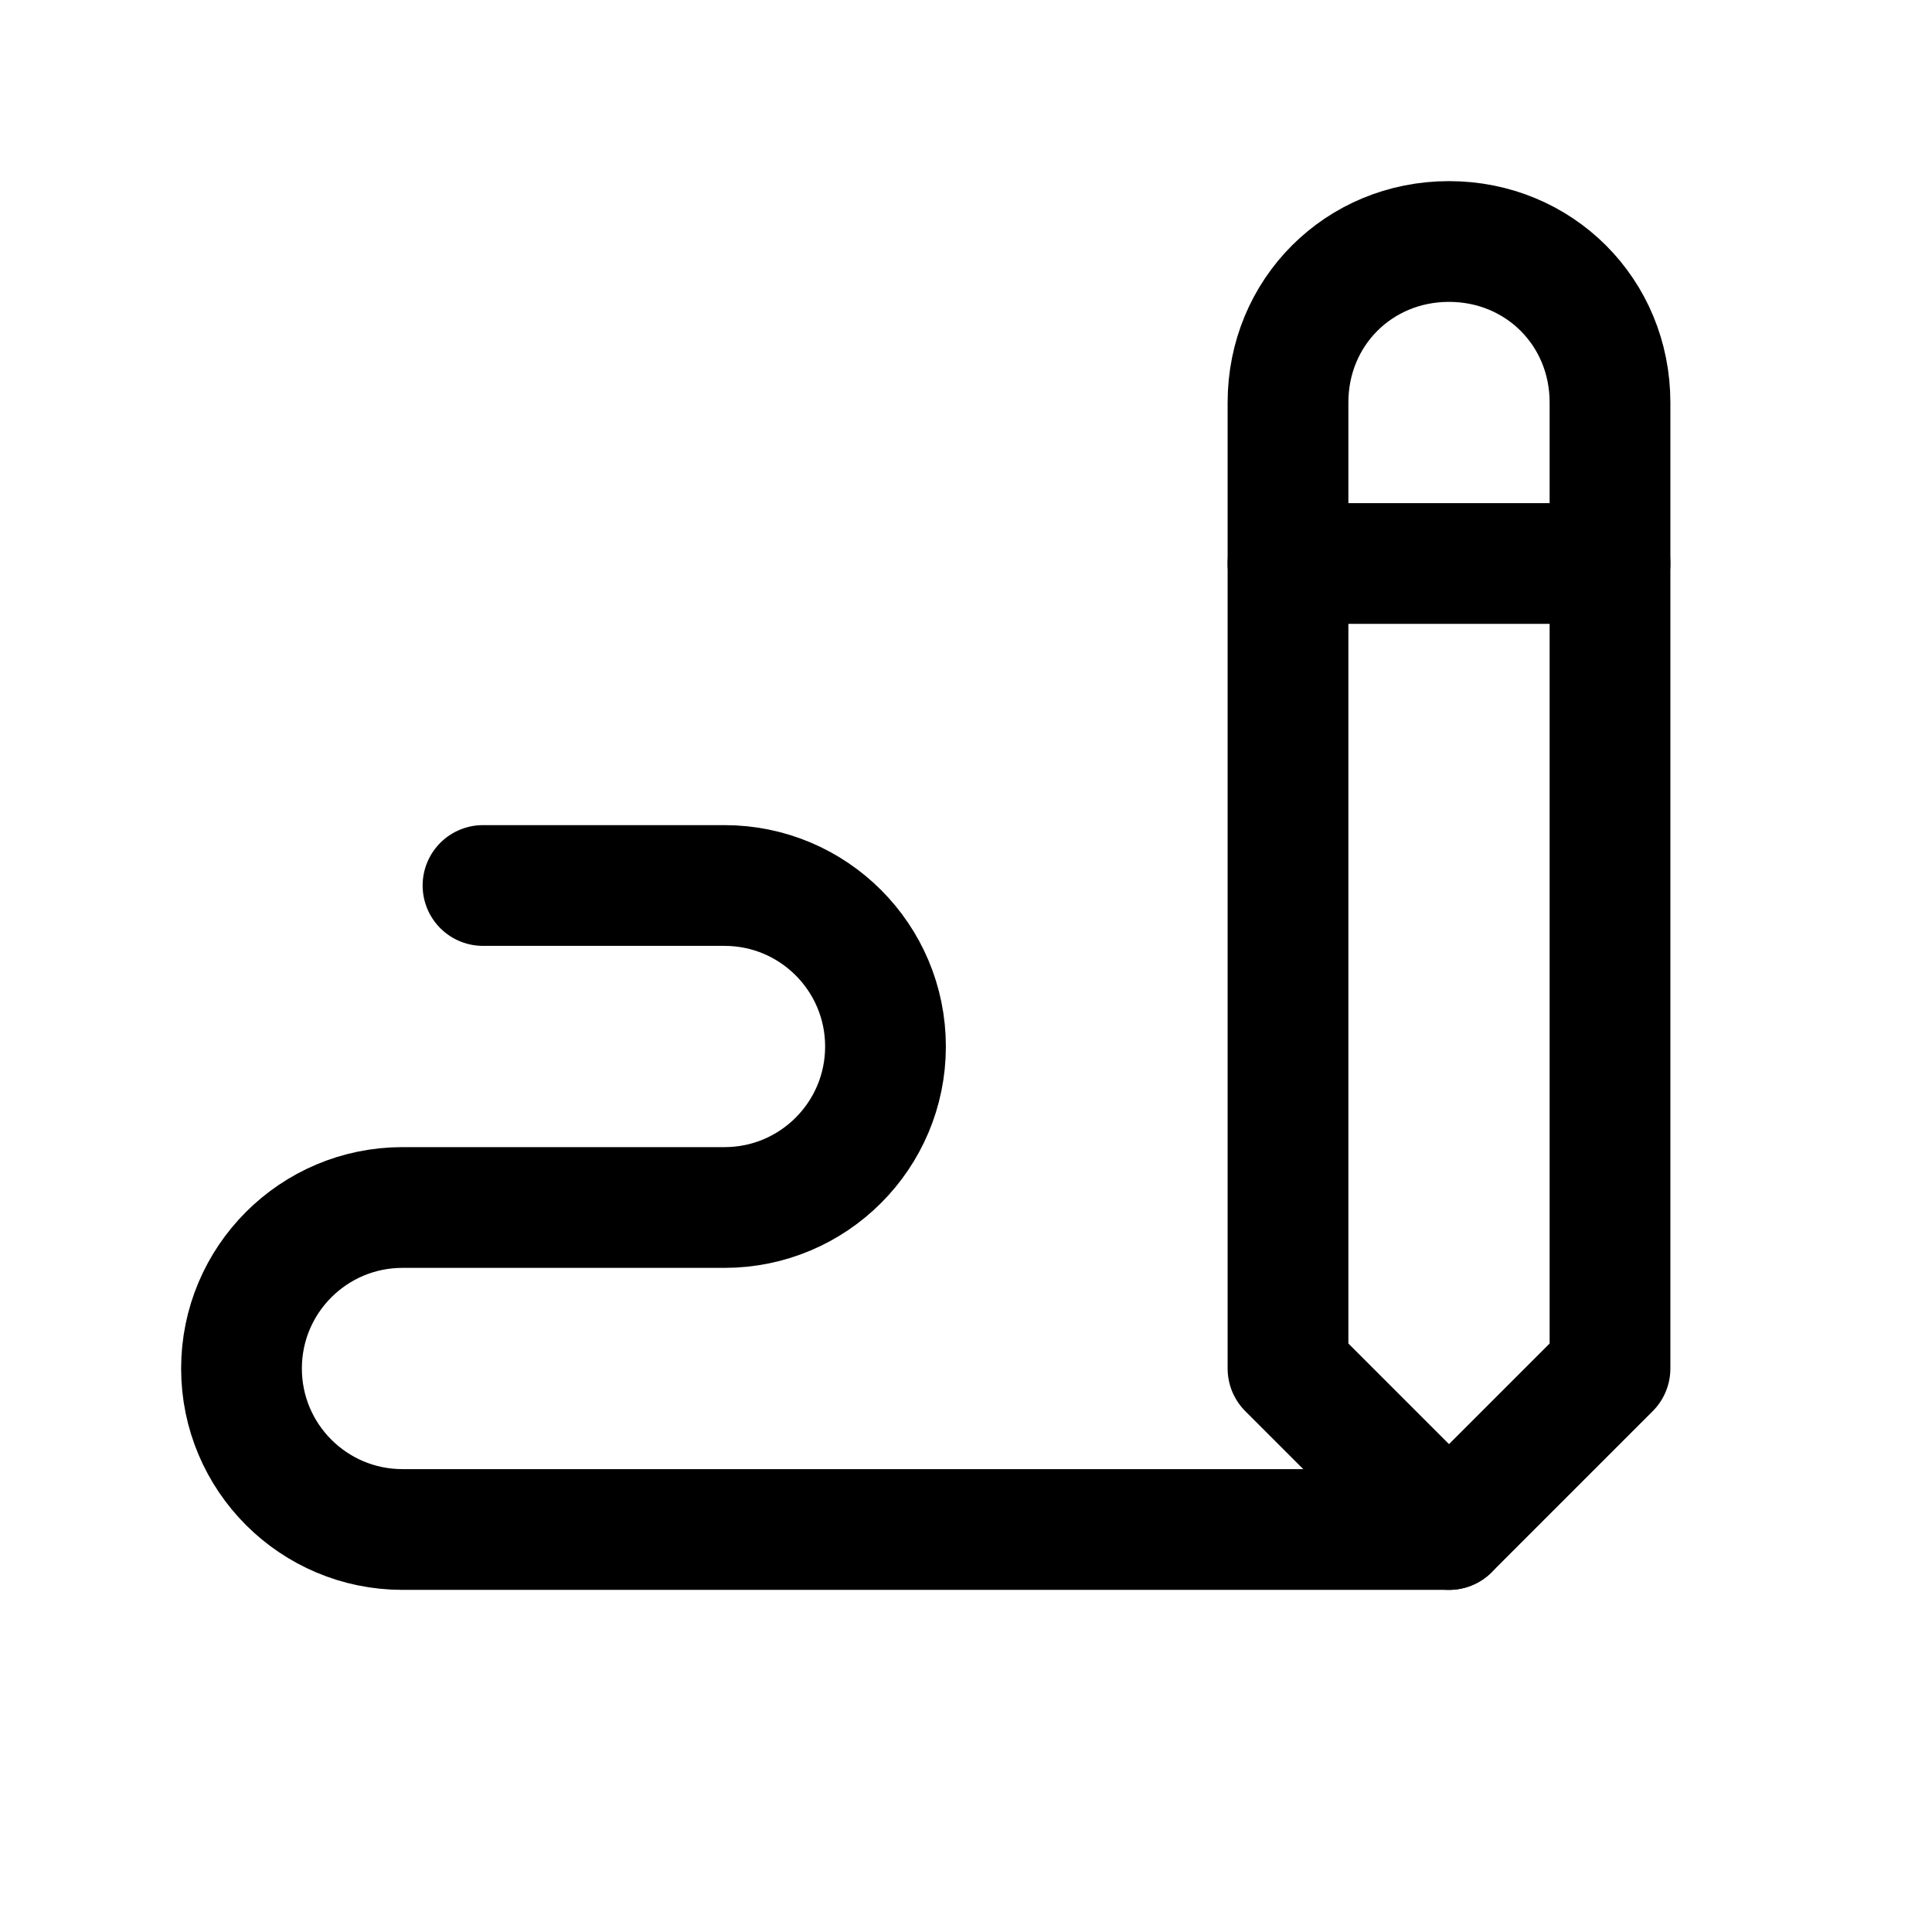
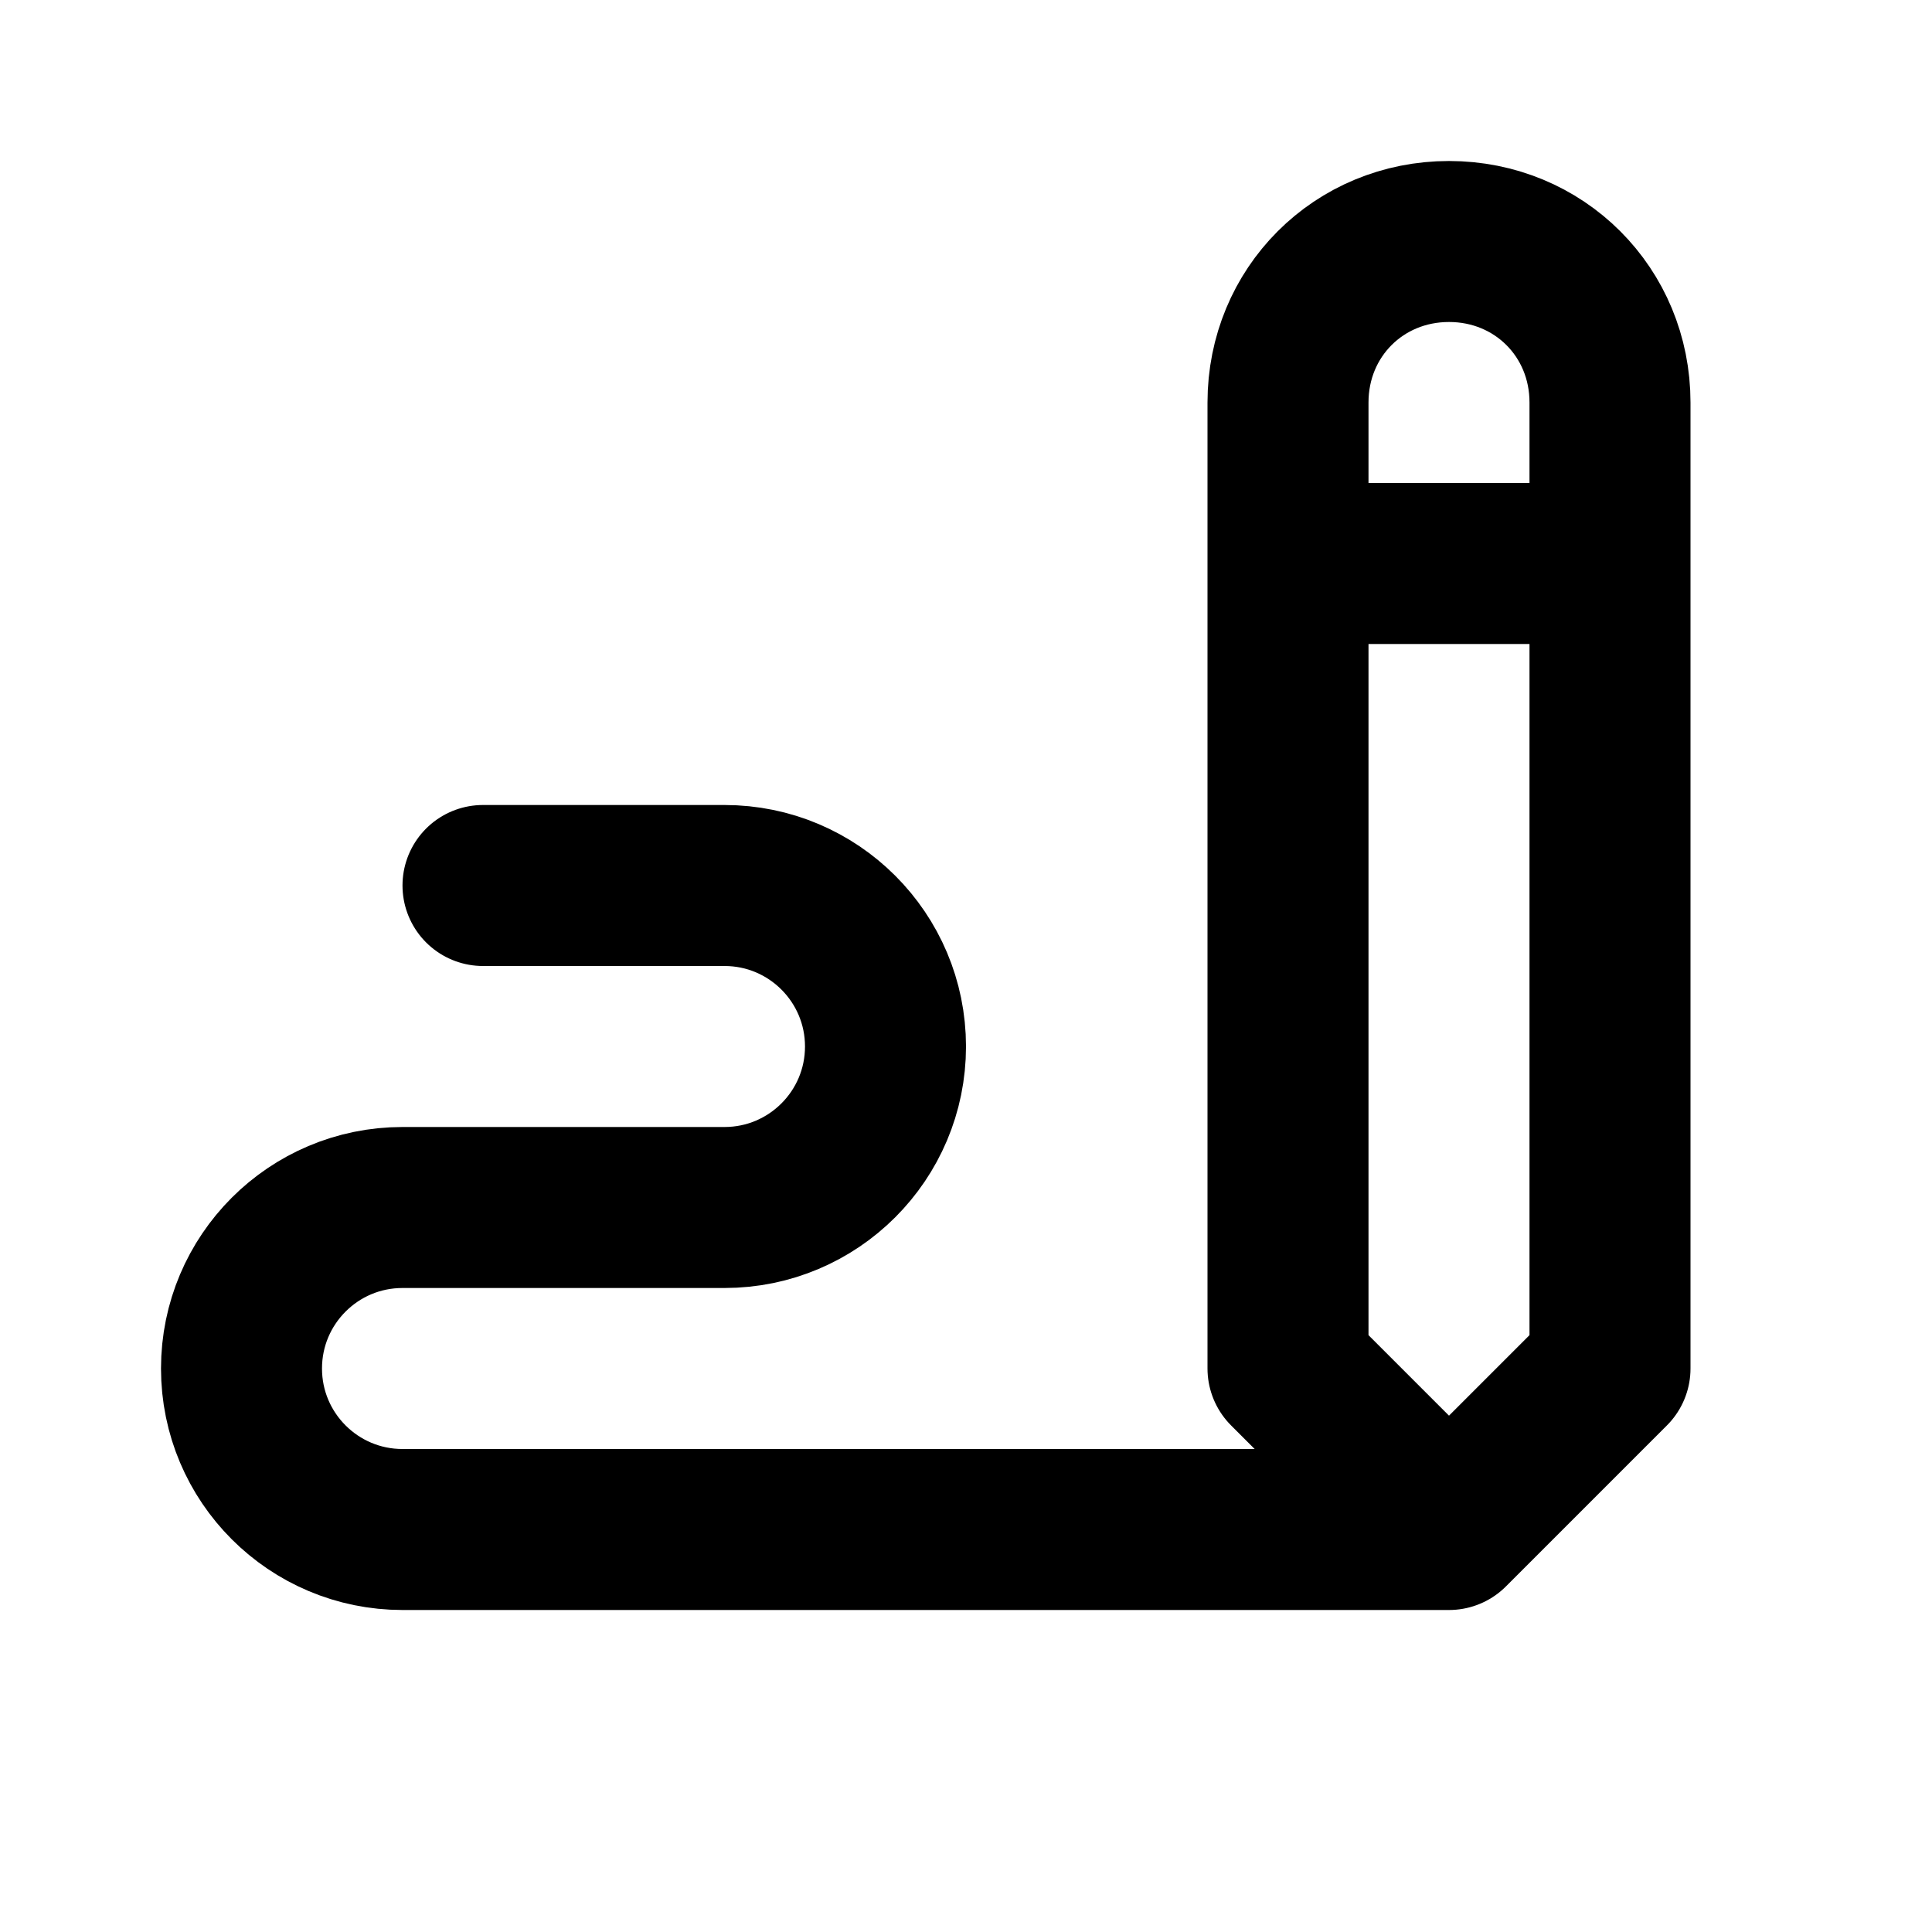
- <svg xmlns="http://www.w3.org/2000/svg" class="icon icon-tabler icon-tabler-writing" viewBox="0 0 24 24" stroke-width="1.5" stroke="currentColor" fill="none" stroke-linecap="round" stroke-linejoin="round">
-   <path stroke="none" d="M0 0h24v24H0z" fill="none" />
-   <path d="M20 17v-12c0 -1.121 -.879 -2 -2 -2s-2 .879 -2 2v12l2 2l2 -2z" />
-   <path d="M16 7h4" />
-   <path d="M18 19h-13a2 2 0 1 1 0 -4h4a2 2 0 1 0 0 -4h-3" />
+ <svg xmlns="http://www.w3.org/2000/svg" viewBox="0 0 24 24">
+   <path fill="none" stroke="currentColor" stroke-linecap="round" stroke-linejoin="round" stroke-width="2" d="M20 17V5c0-1.121-.879-2-2-2s-2 .879-2 2v12l2 2zM16 7h4m-2 12H5a2 2 0 1 1 0-4h4a2 2 0 1 0 0-4H6" />
</svg>
